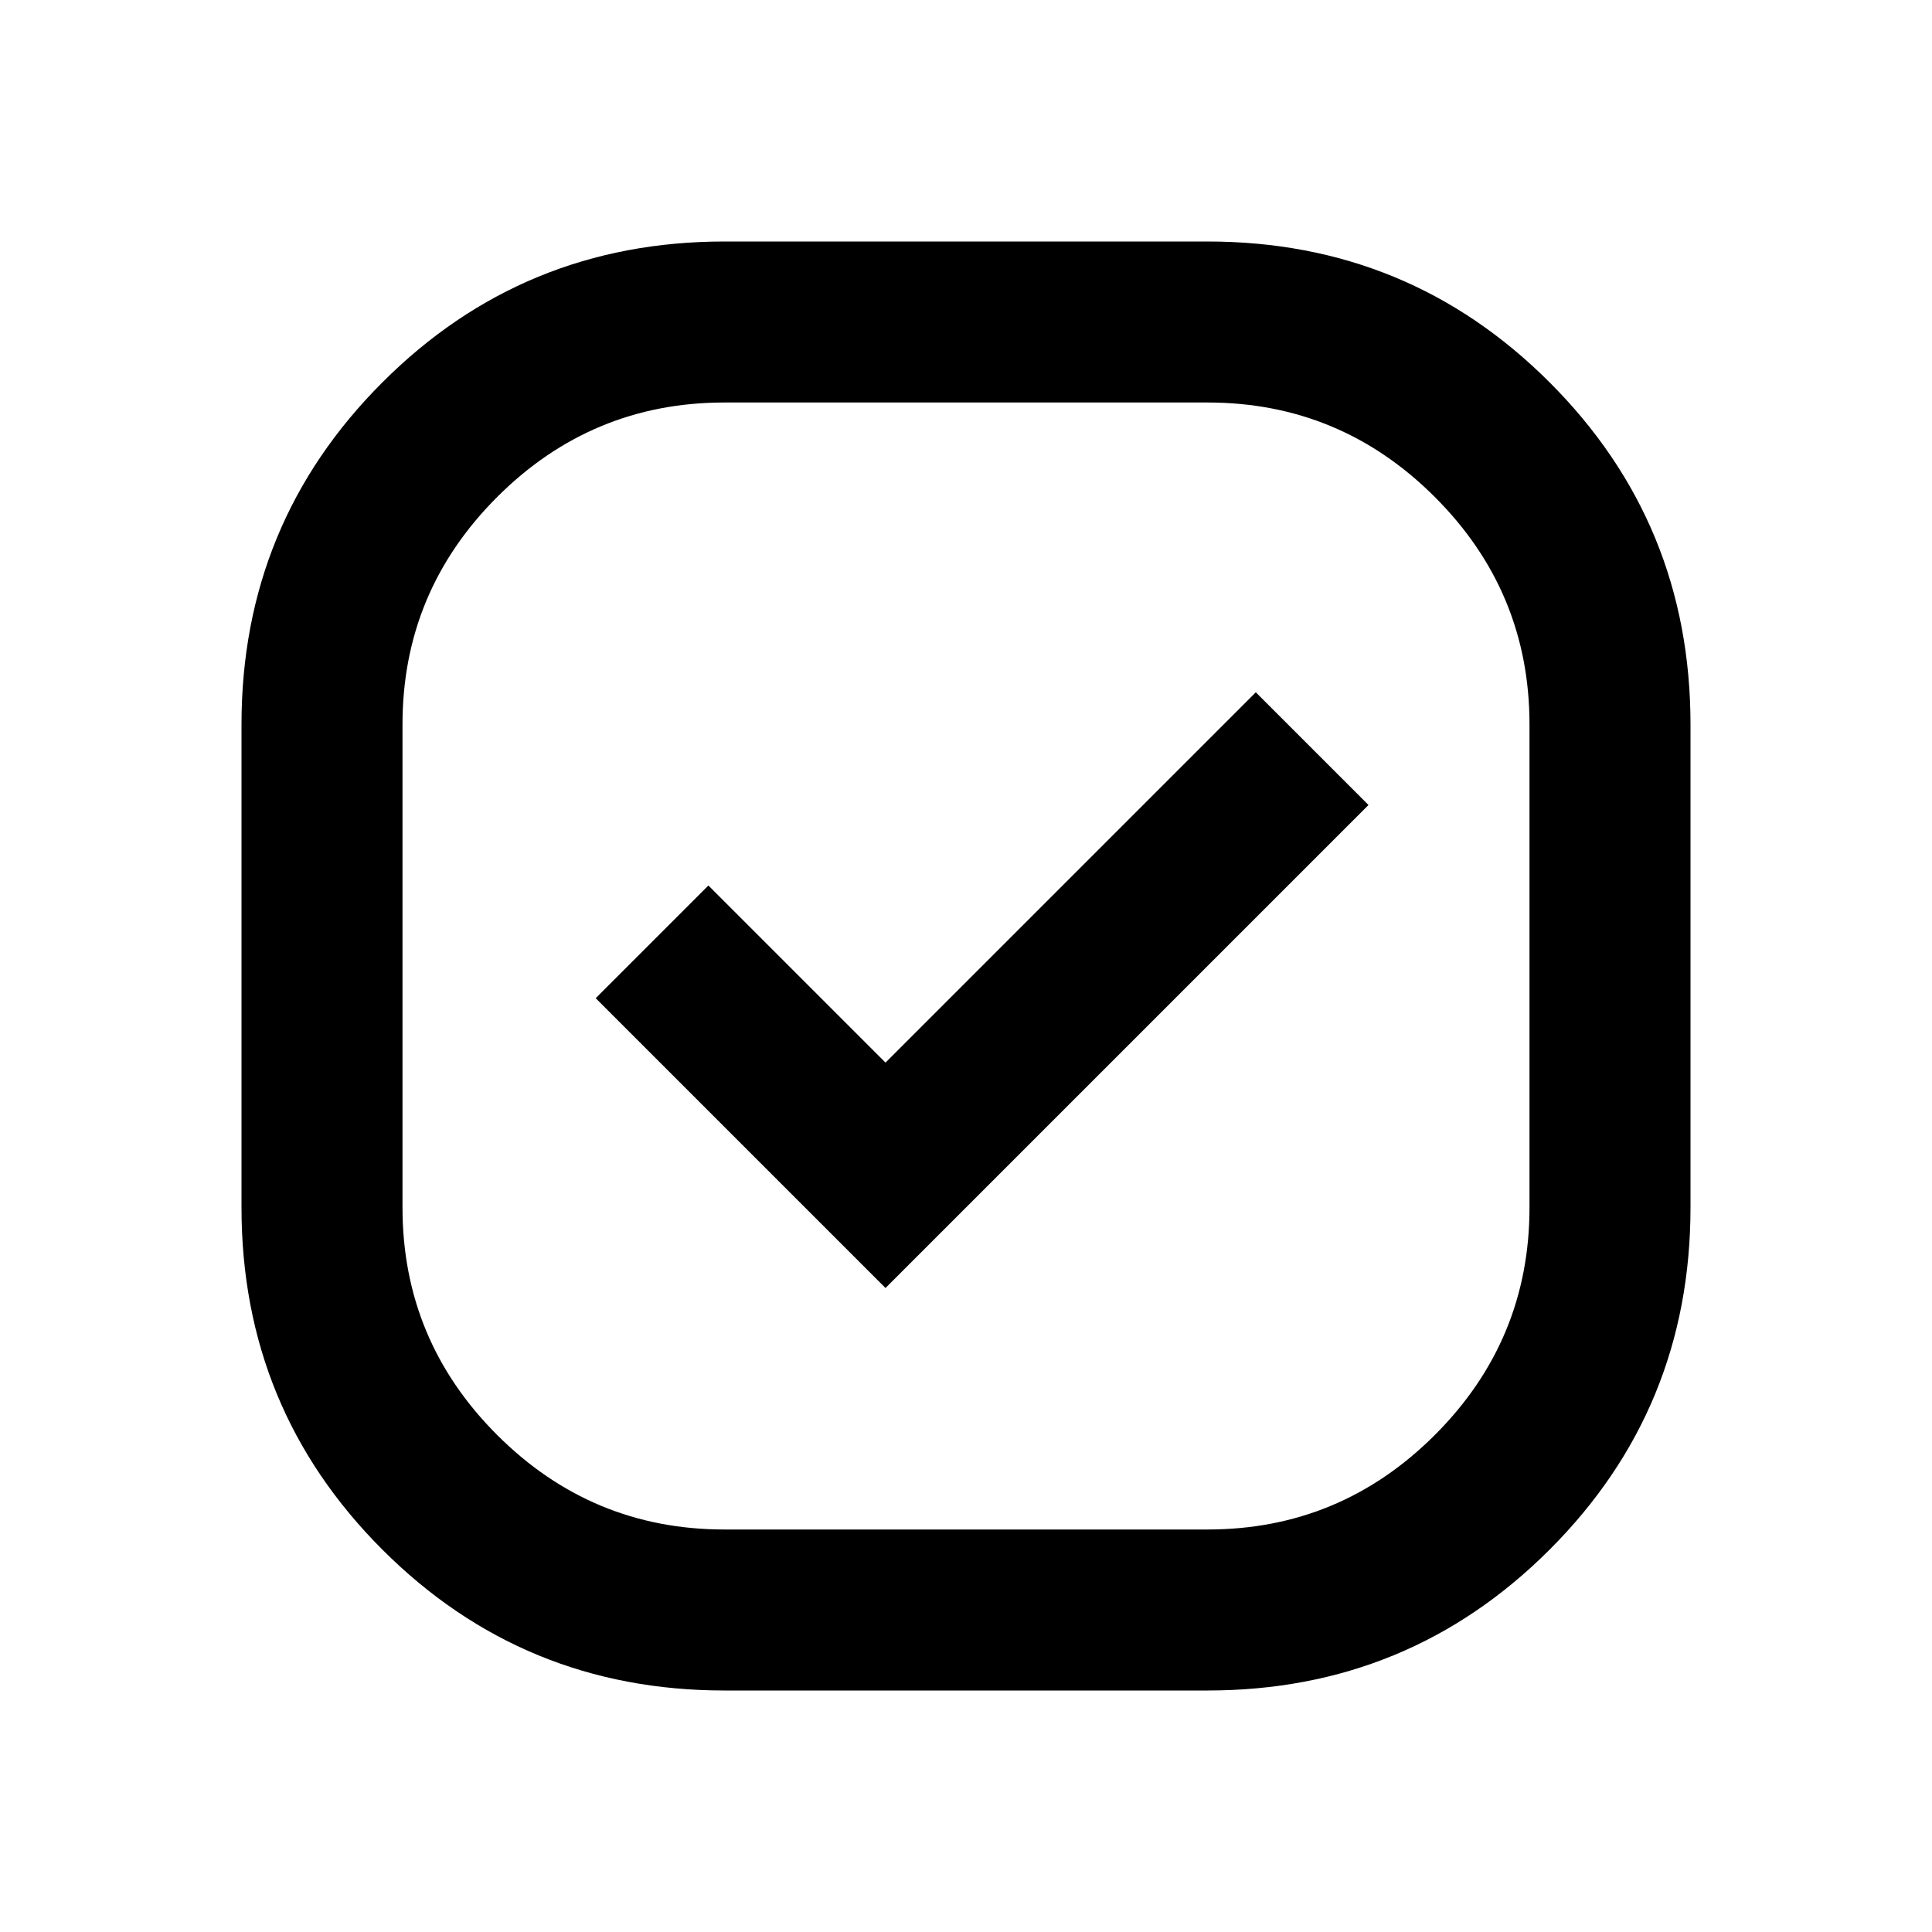
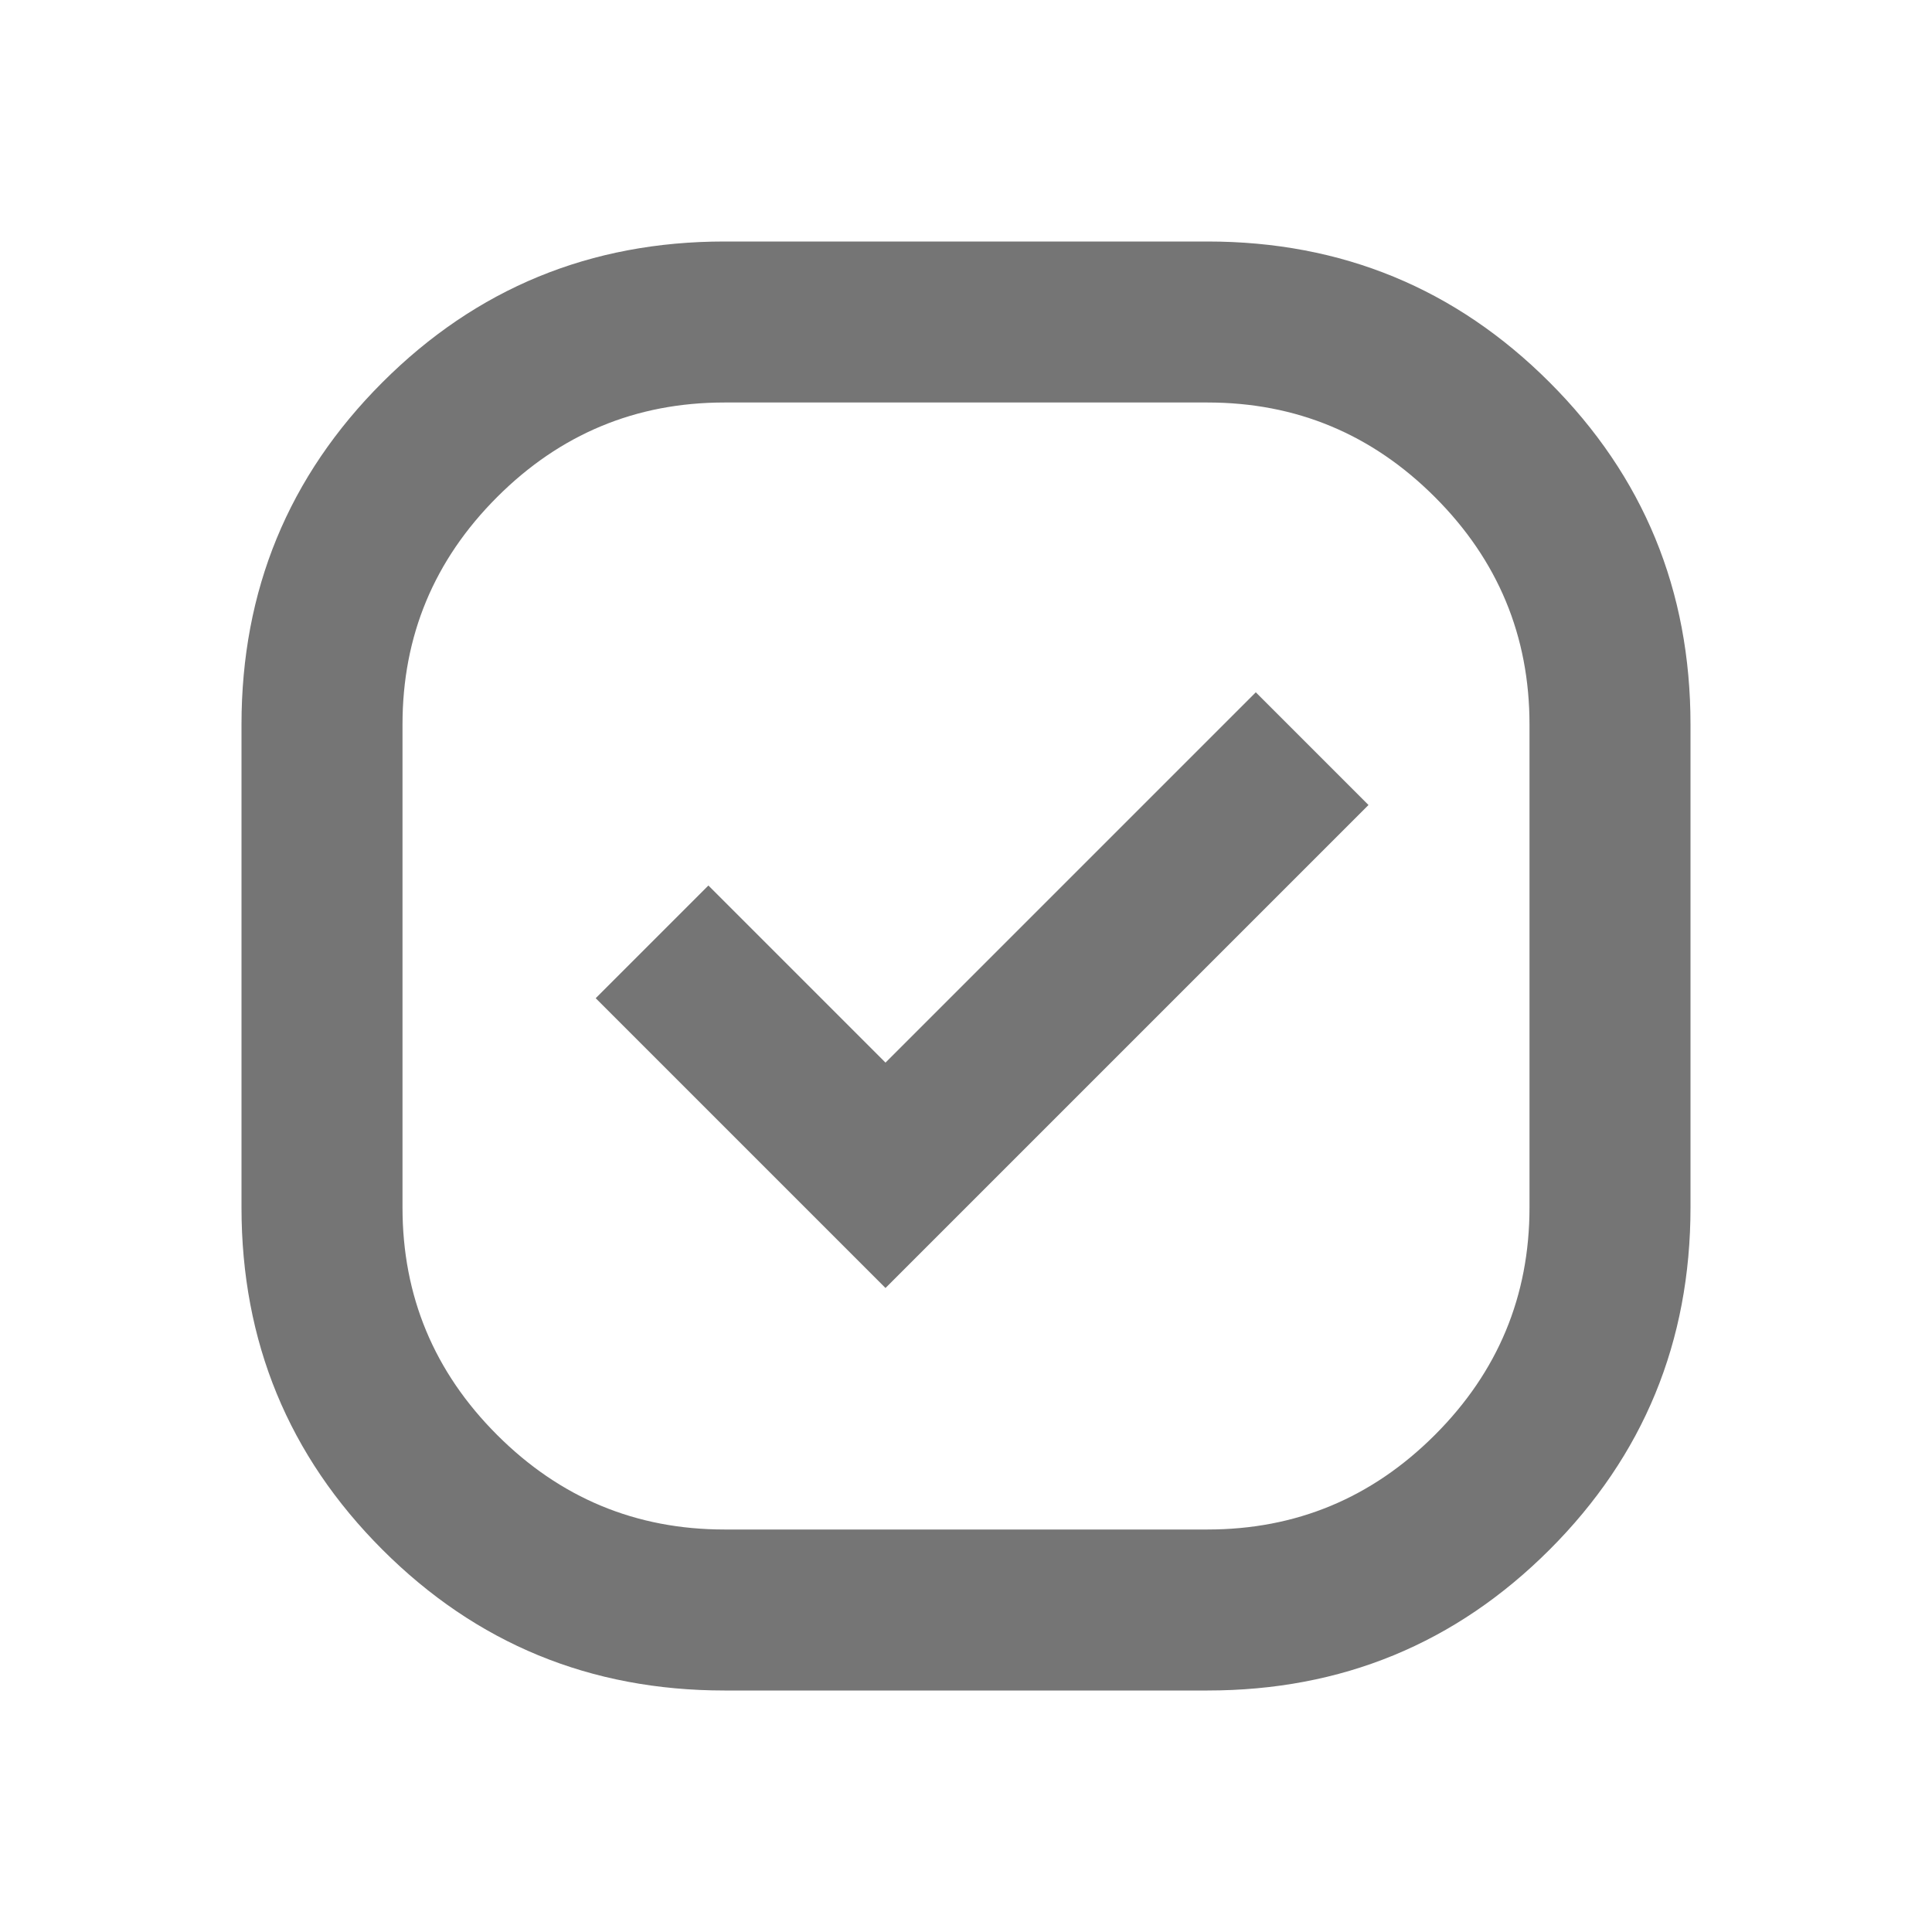
- <svg xmlns="http://www.w3.org/2000/svg" height="24" viewBox="0 -960 960 960" width="24">
+ <svg xmlns="http://www.w3.org/2000/svg" height="24" fill="#757575" viewBox="0 -960 960 960" width="24">
  <path d="M360-120q-100 0-170-70t-70-170v-240q0-100 70-170t170-70h240q100 0 170 70t70 170v240q0 100-70 170t-170 70H360Zm80-200 240-240-56-56-184 184-88-88-56 56 144 144Zm-80 120h240q66 0 113-47t47-113v-240q0-66-47-113t-113-47H360q-66 0-113 47t-47 113v240q0 66 47 113t113 47Zm120-280Z" />
</svg>
